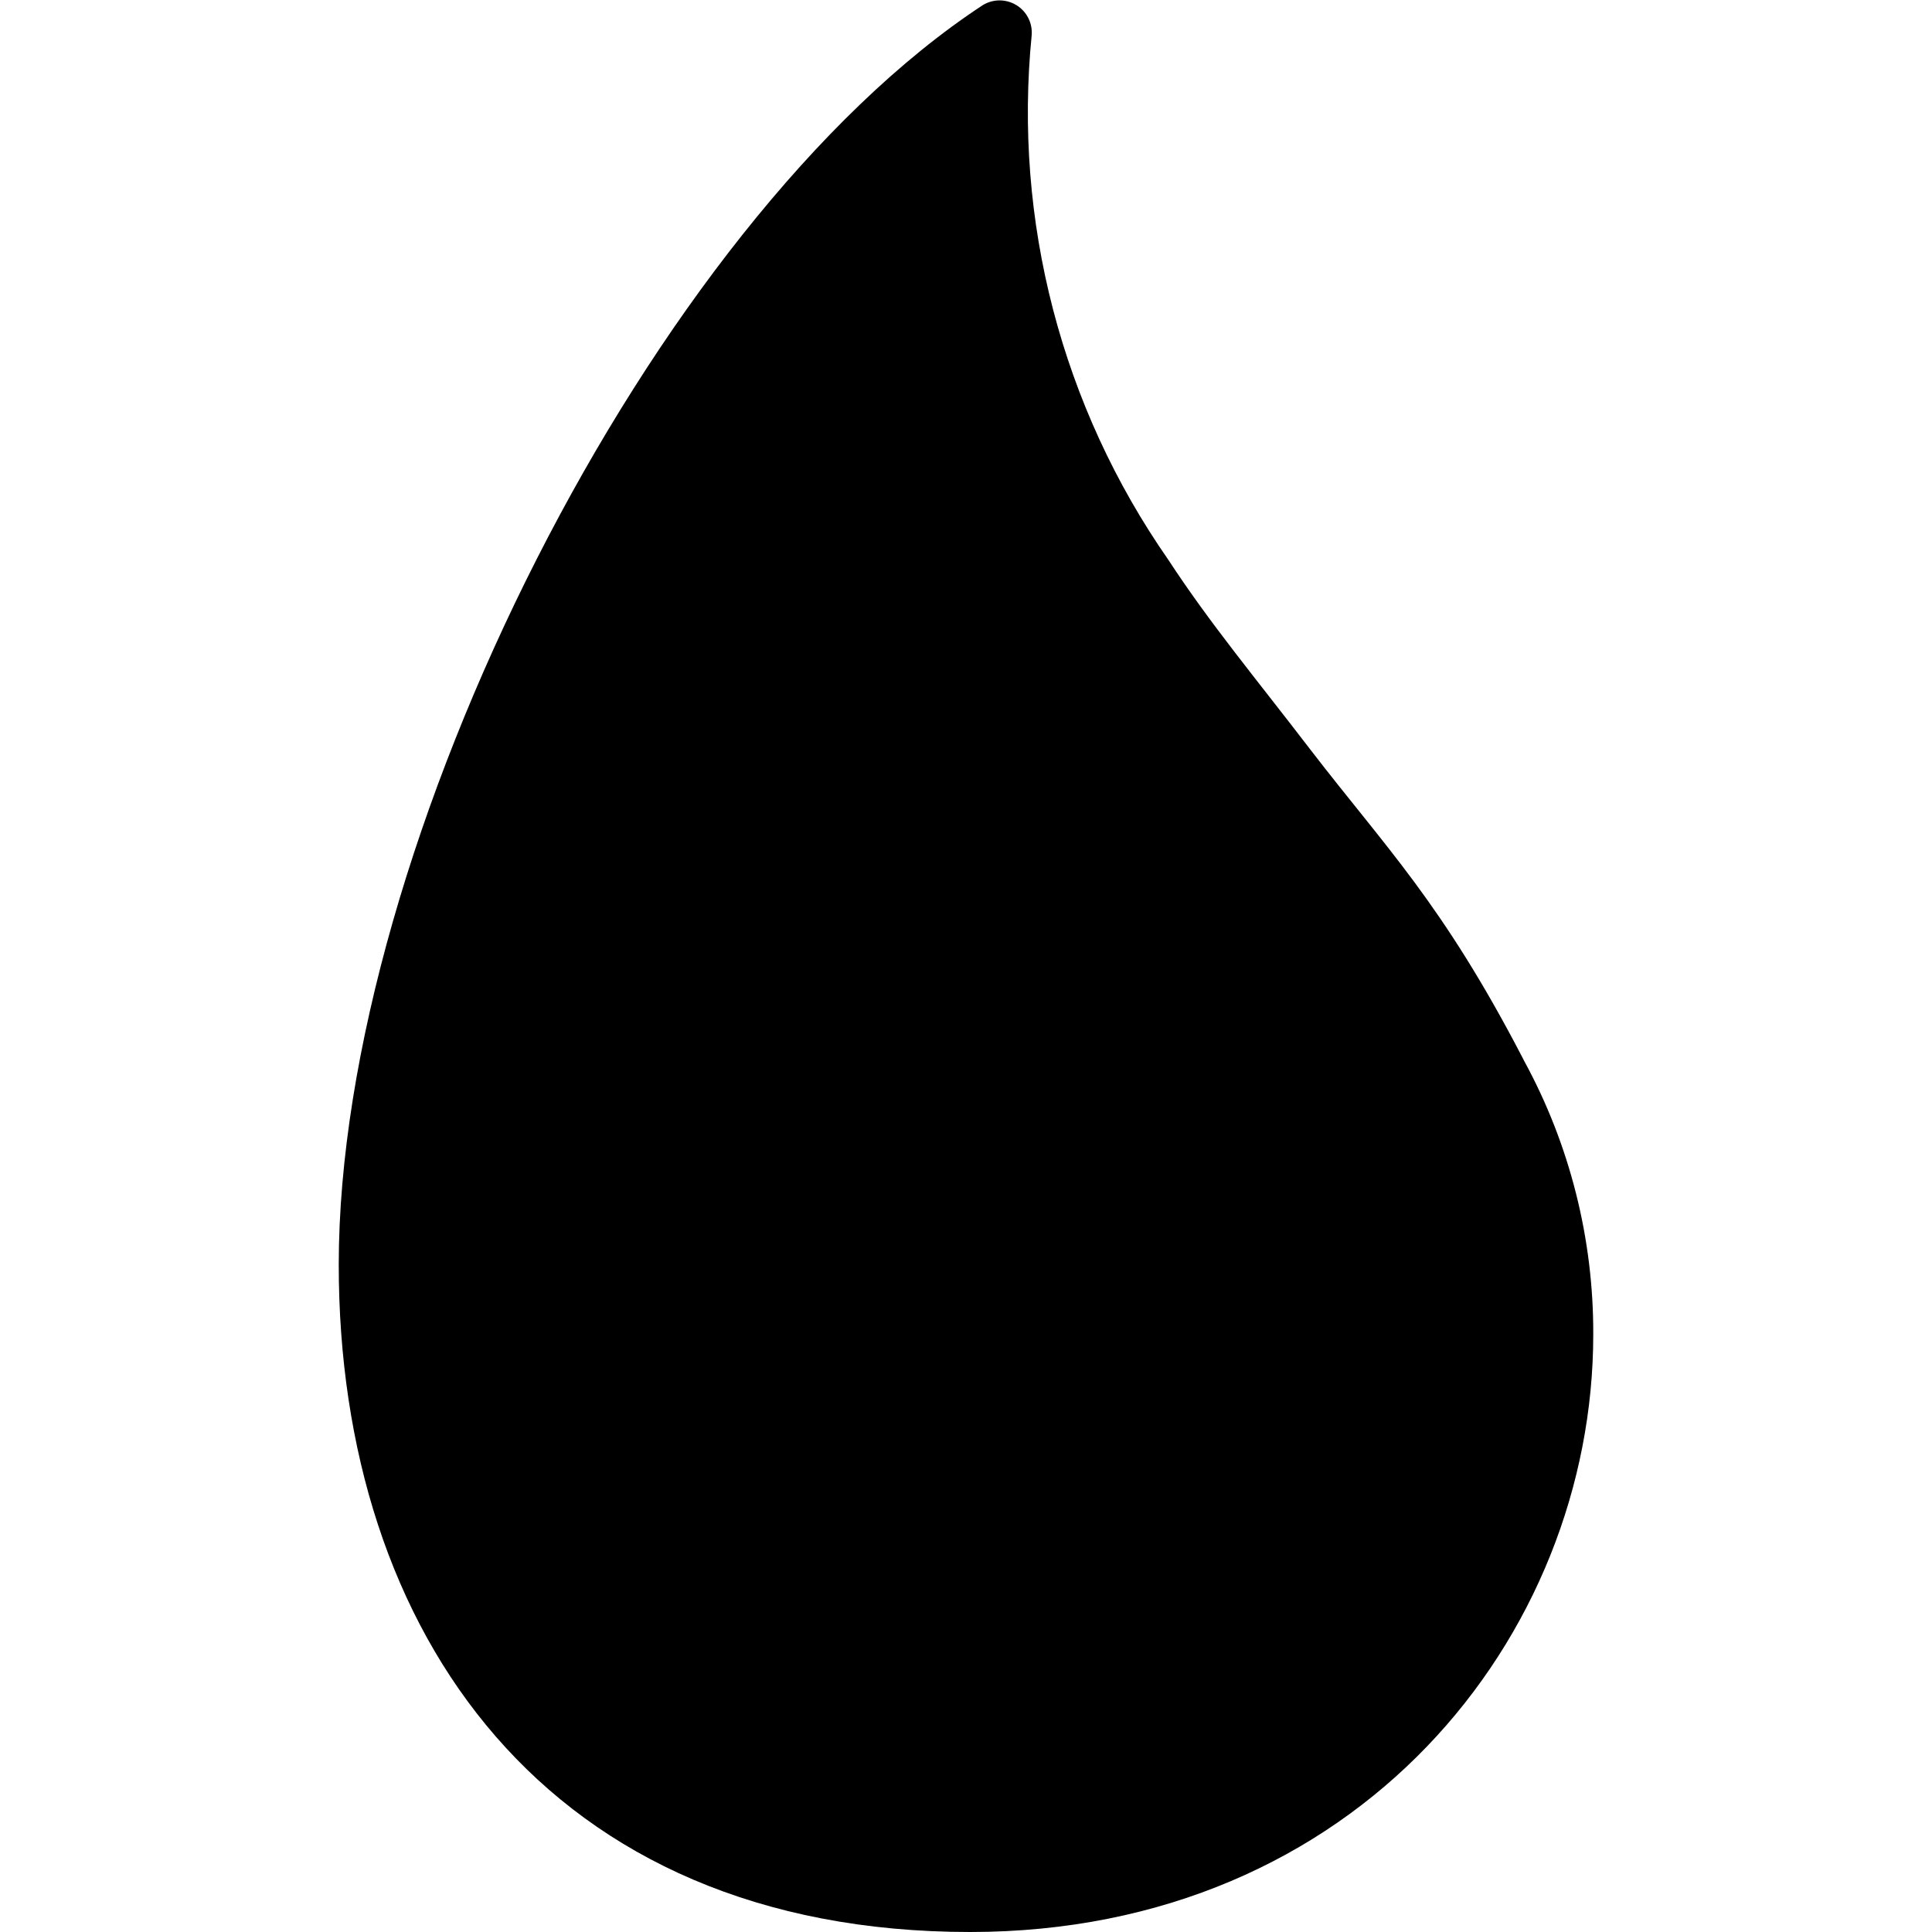
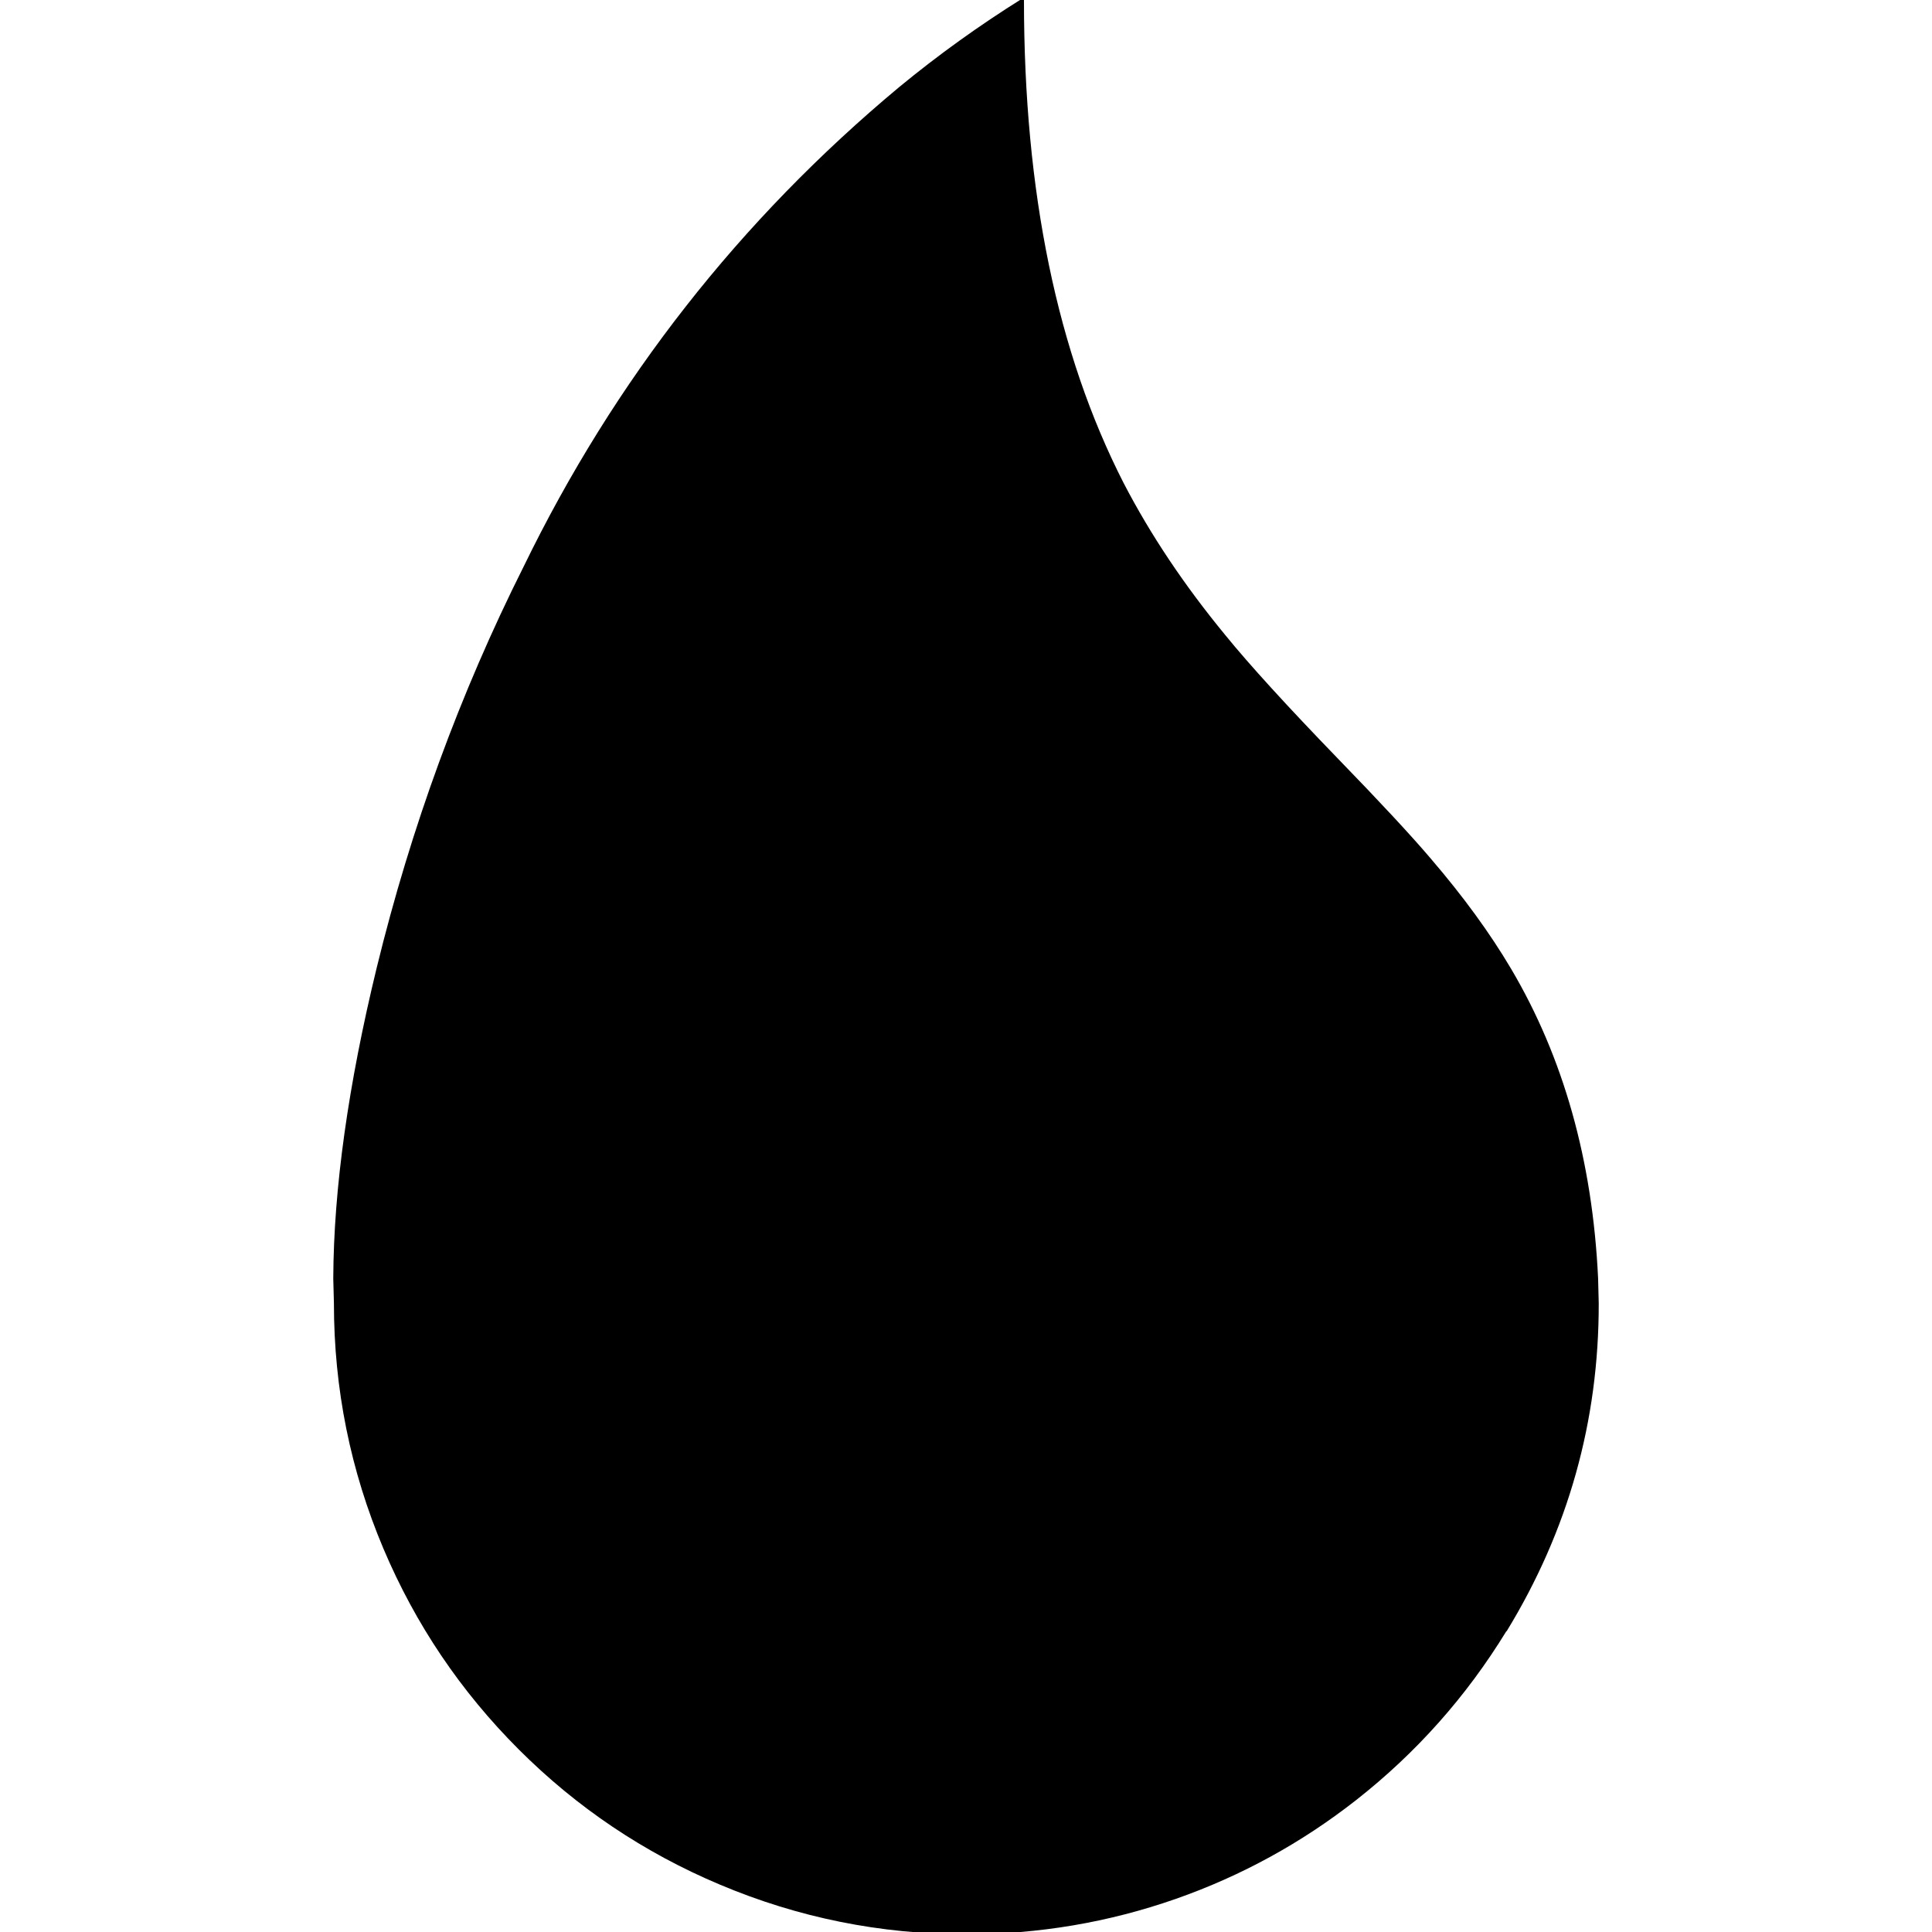
- <svg xmlns="http://www.w3.org/2000/svg" fill="none" viewBox="0 0 600 600">
-   <path fill="currentColor" d="M494.8 414.4c0 93.8-73.2 185.6-193.5 185.6-131.3 0-196.1-92.7-196.1-207.2 0-130.3 97.3-323.8 200-391.2a10 10 0 0 1 15.2 9.3 243 243 0 0 0 42.4 162.9c13 19.9 27.3 37 44 58.8 23.6 30.7 41 47.7 66.1 96l.4.8c14.2 26 21.6 55.3 21.5 85" />
+ <svg xmlns="http://www.w3.org/2000/svg" fill="currentColor" viewBox="0 0 600 600">
+   <path d="M467.9 506.6q28.7-47 28.6-101.9h-.4.4l-.2-7.8q-2.6-54.7-27-96-9.8-16.6-25-34.3-9-10.6-28.6-30.8-23.9-24.7-35.2-38.6-19.1-23.2-31.5-47.1Q318 89.5 318 0v-.1l-.2-.2h-.1l-.1-.1h-.2q-20 12.5-38.1 27.4-74.4 62-116.7 149Q133 235 117 300.5q-13.3 54.7-13.5 96.4v.2l.2 7.6q0 39.9 15.4 76.3 14.9 35.2 42 62.3t62.5 42q36.5 15.4 76.5 15.4 33.7 0 65.1-11 30.5-10.7 56-30.7 28-22 46.6-52.4" />
</svg>
